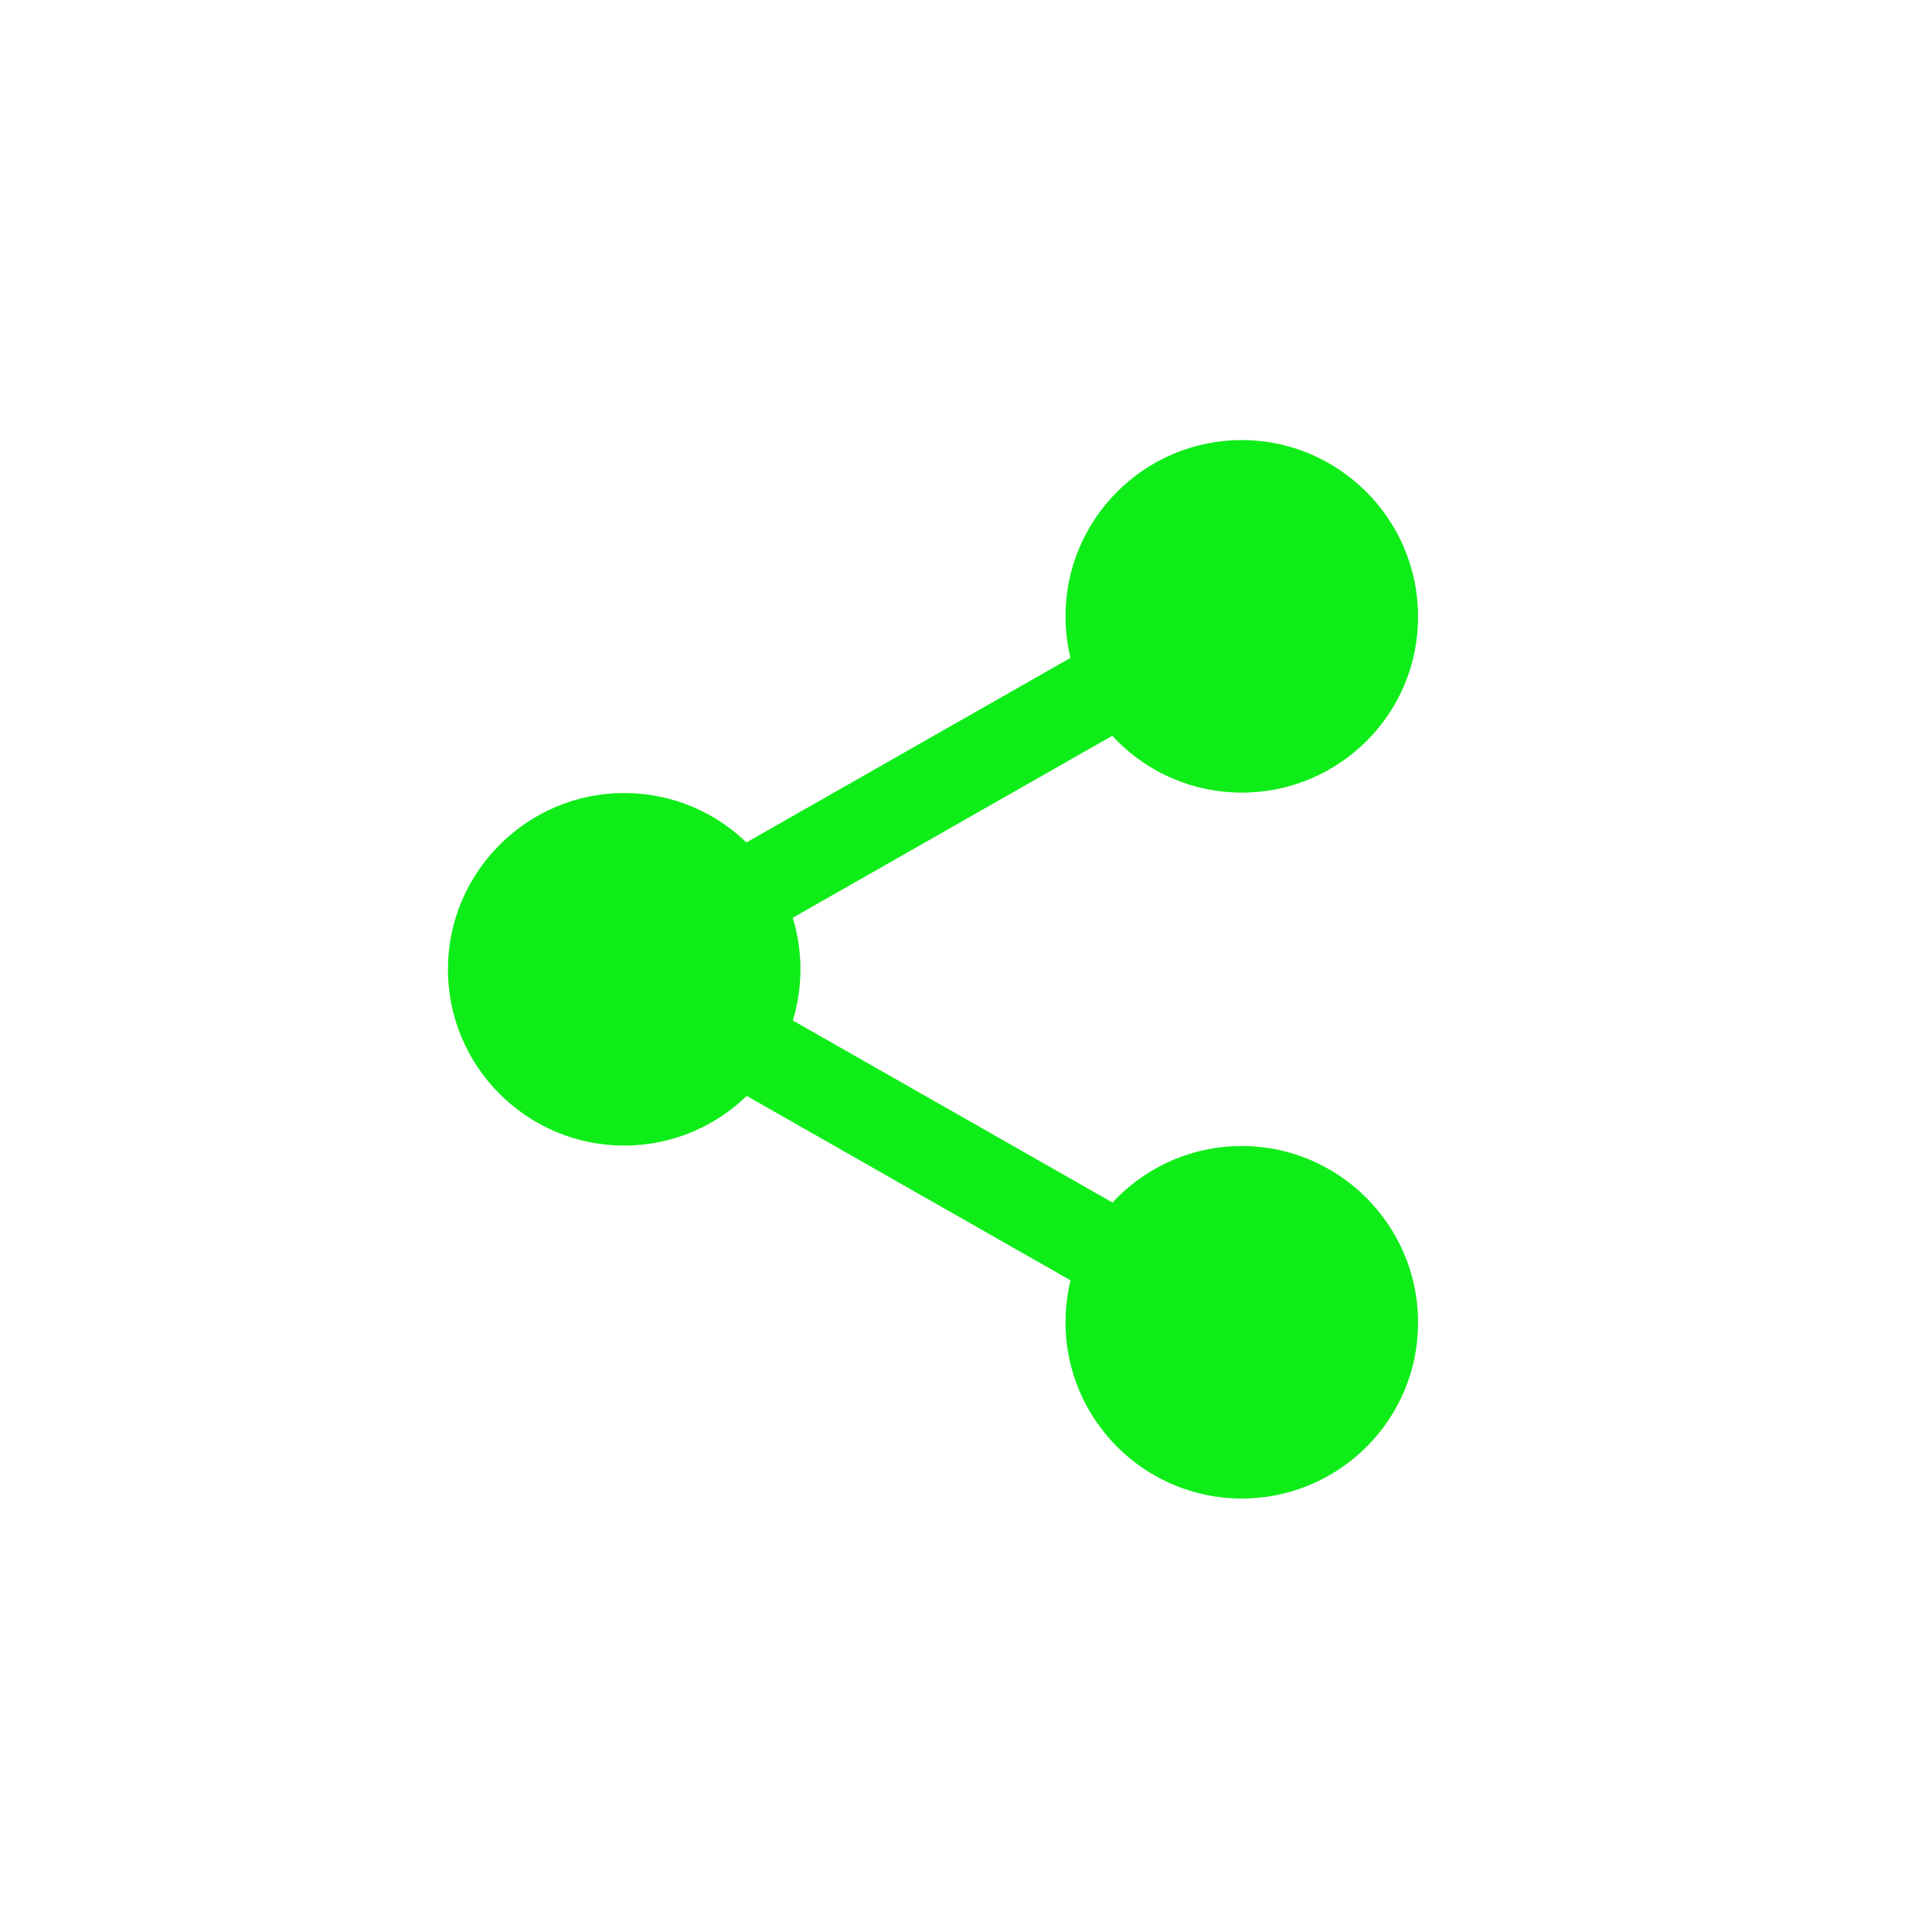
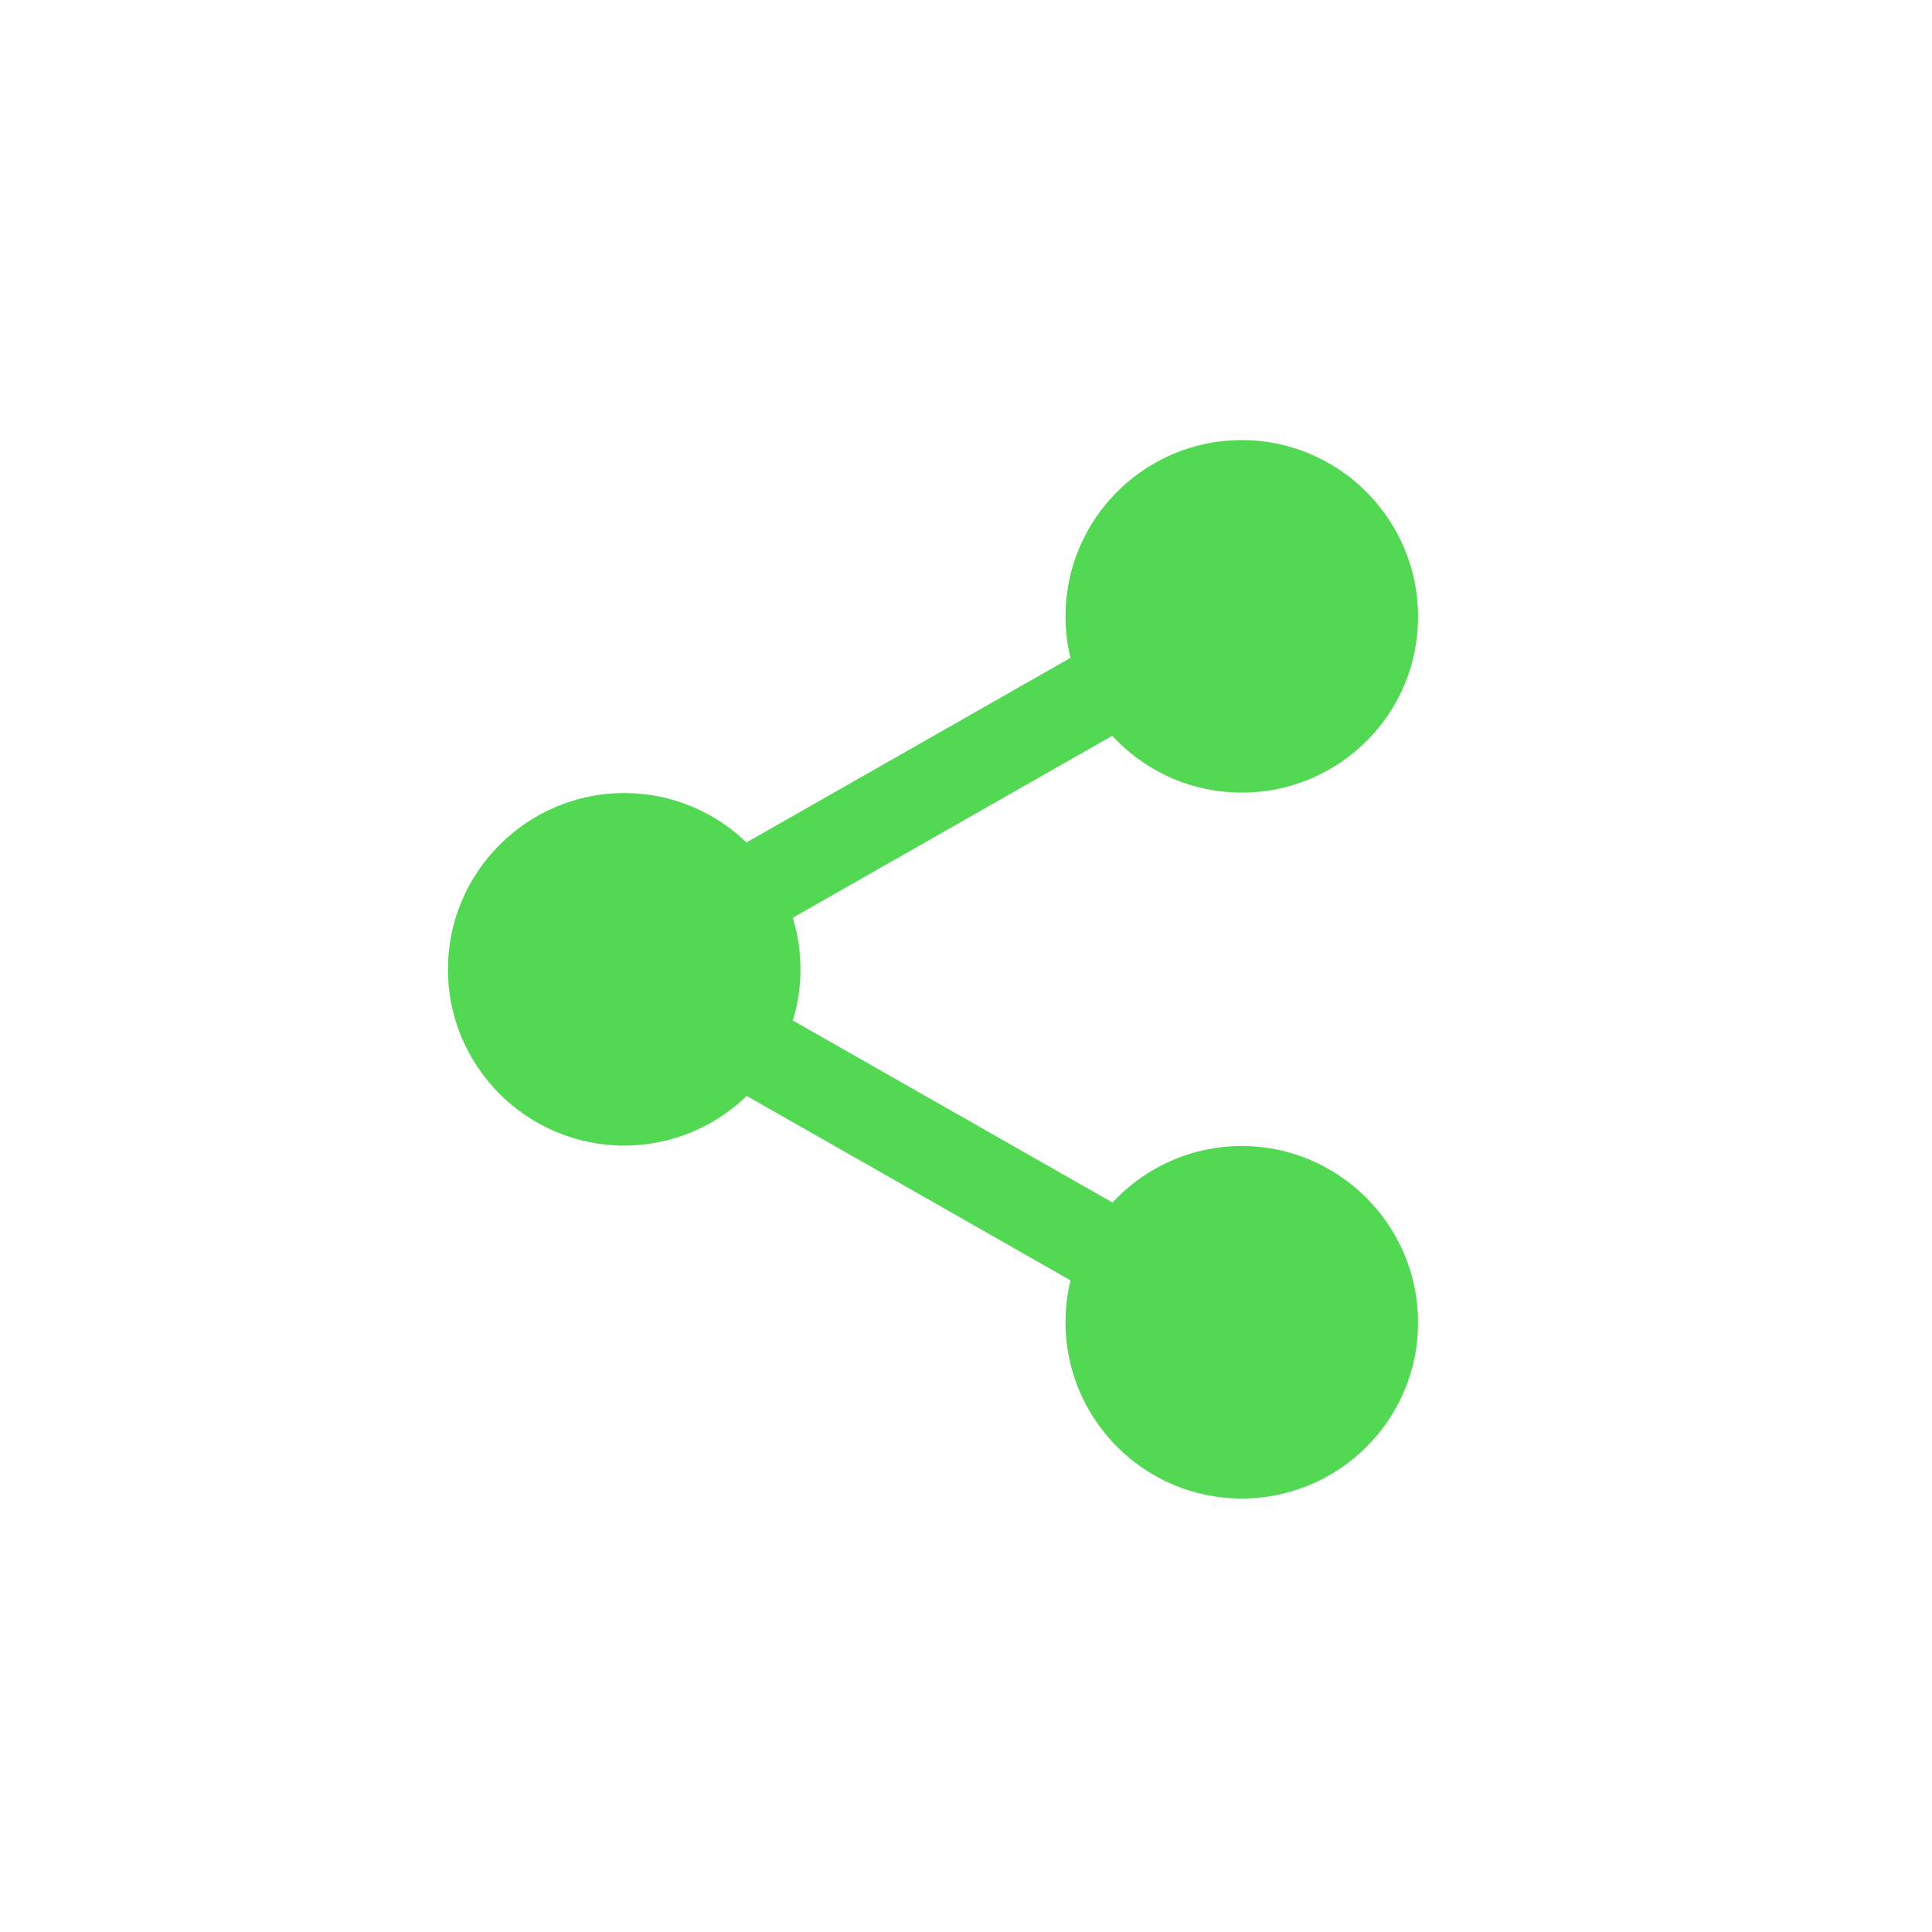
<svg xmlns="http://www.w3.org/2000/svg" version="1.1" id="Capa_1" x="0px" y="0px" viewBox="0 0 468 468" style="enable-background:new 0 0 468 468;" xml:space="preserve">
  <style type="text/css">
- 	.st0{fill:#0FED19;}
+ 	.st0{fill:#52D852;}
</style>
  <g>
    <path class="st0" d="M300.8,192c-23.6,0-42.7-19.2-42.7-42.7c0-23.6,19.2-42.7,42.7-42.7s42.7,19.2,42.7,42.7   C343.6,172.9,324.4,192,300.8,192z" />
    <path class="st0" d="M300.8,363c-23.6,0-42.7-19.2-42.7-42.7c0-23.6,19.2-42.7,42.7-42.7s42.7,19.2,42.7,42.7   C343.6,343.8,324.4,363,300.8,363z" />
    <path class="st0" d="M151.2,277.5c-23.6,0-42.7-19.2-42.7-42.7s19.2-42.7,42.7-42.7c23.6,0,42.7,19.2,42.7,42.7   S174.8,277.5,151.2,277.5z" />
    <path class="st0" d="M176.4,229.6c-3.7,0-7.3-1.9-9.3-5.4c-2.9-5.1-1.1-11.6,4-14.6l99.2-56.5c5.1-2.9,11.6-1.1,14.6,4   c2.9,5.1,1.1,11.6-4,14.6l-99.2,56.5C180,229.2,178.2,229.6,176.4,229.6z" />
    <path class="st0" d="M275.6,317.8c-1.8,0-3.6-0.5-5.3-1.4l-99.2-56.5c-5.1-2.9-6.9-9.4-4-14.6c2.9-5.1,9.4-6.9,14.6-4l99.2,56.5   c5.1,2.9,6.9,9.4,4,14.6C282.9,315.9,279.3,317.8,275.6,317.8z" />
  </g>
</svg>
